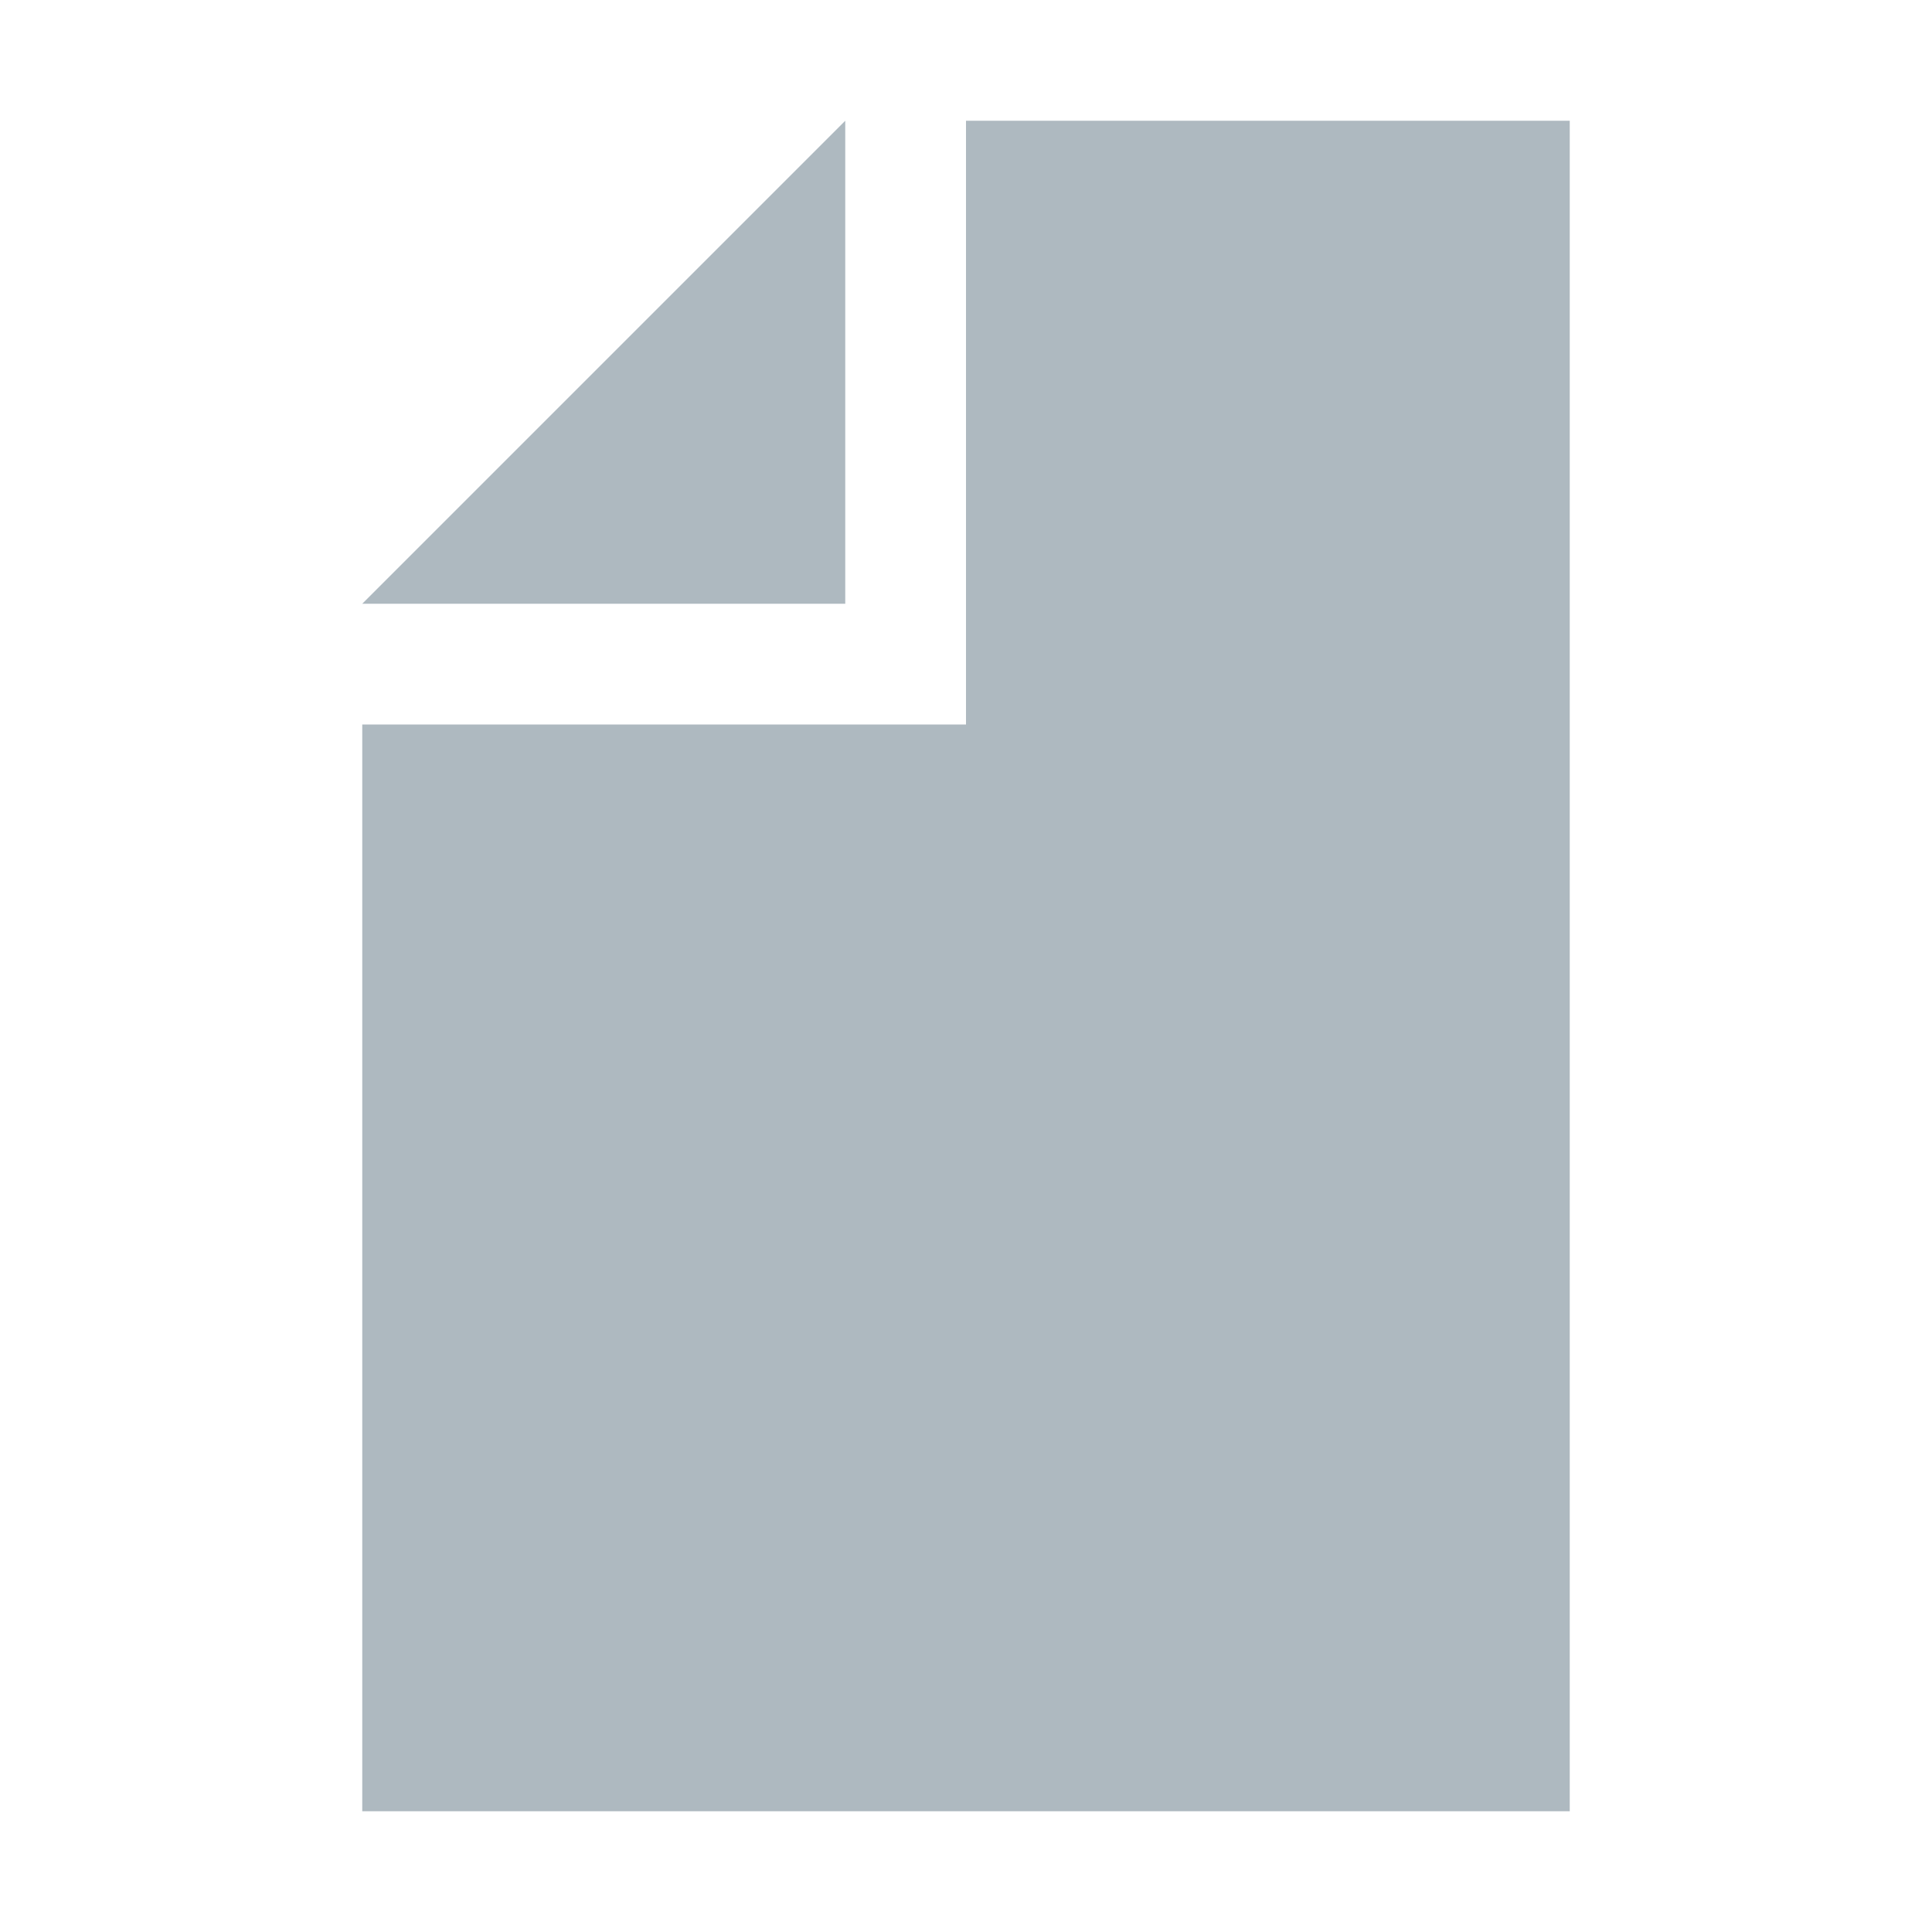
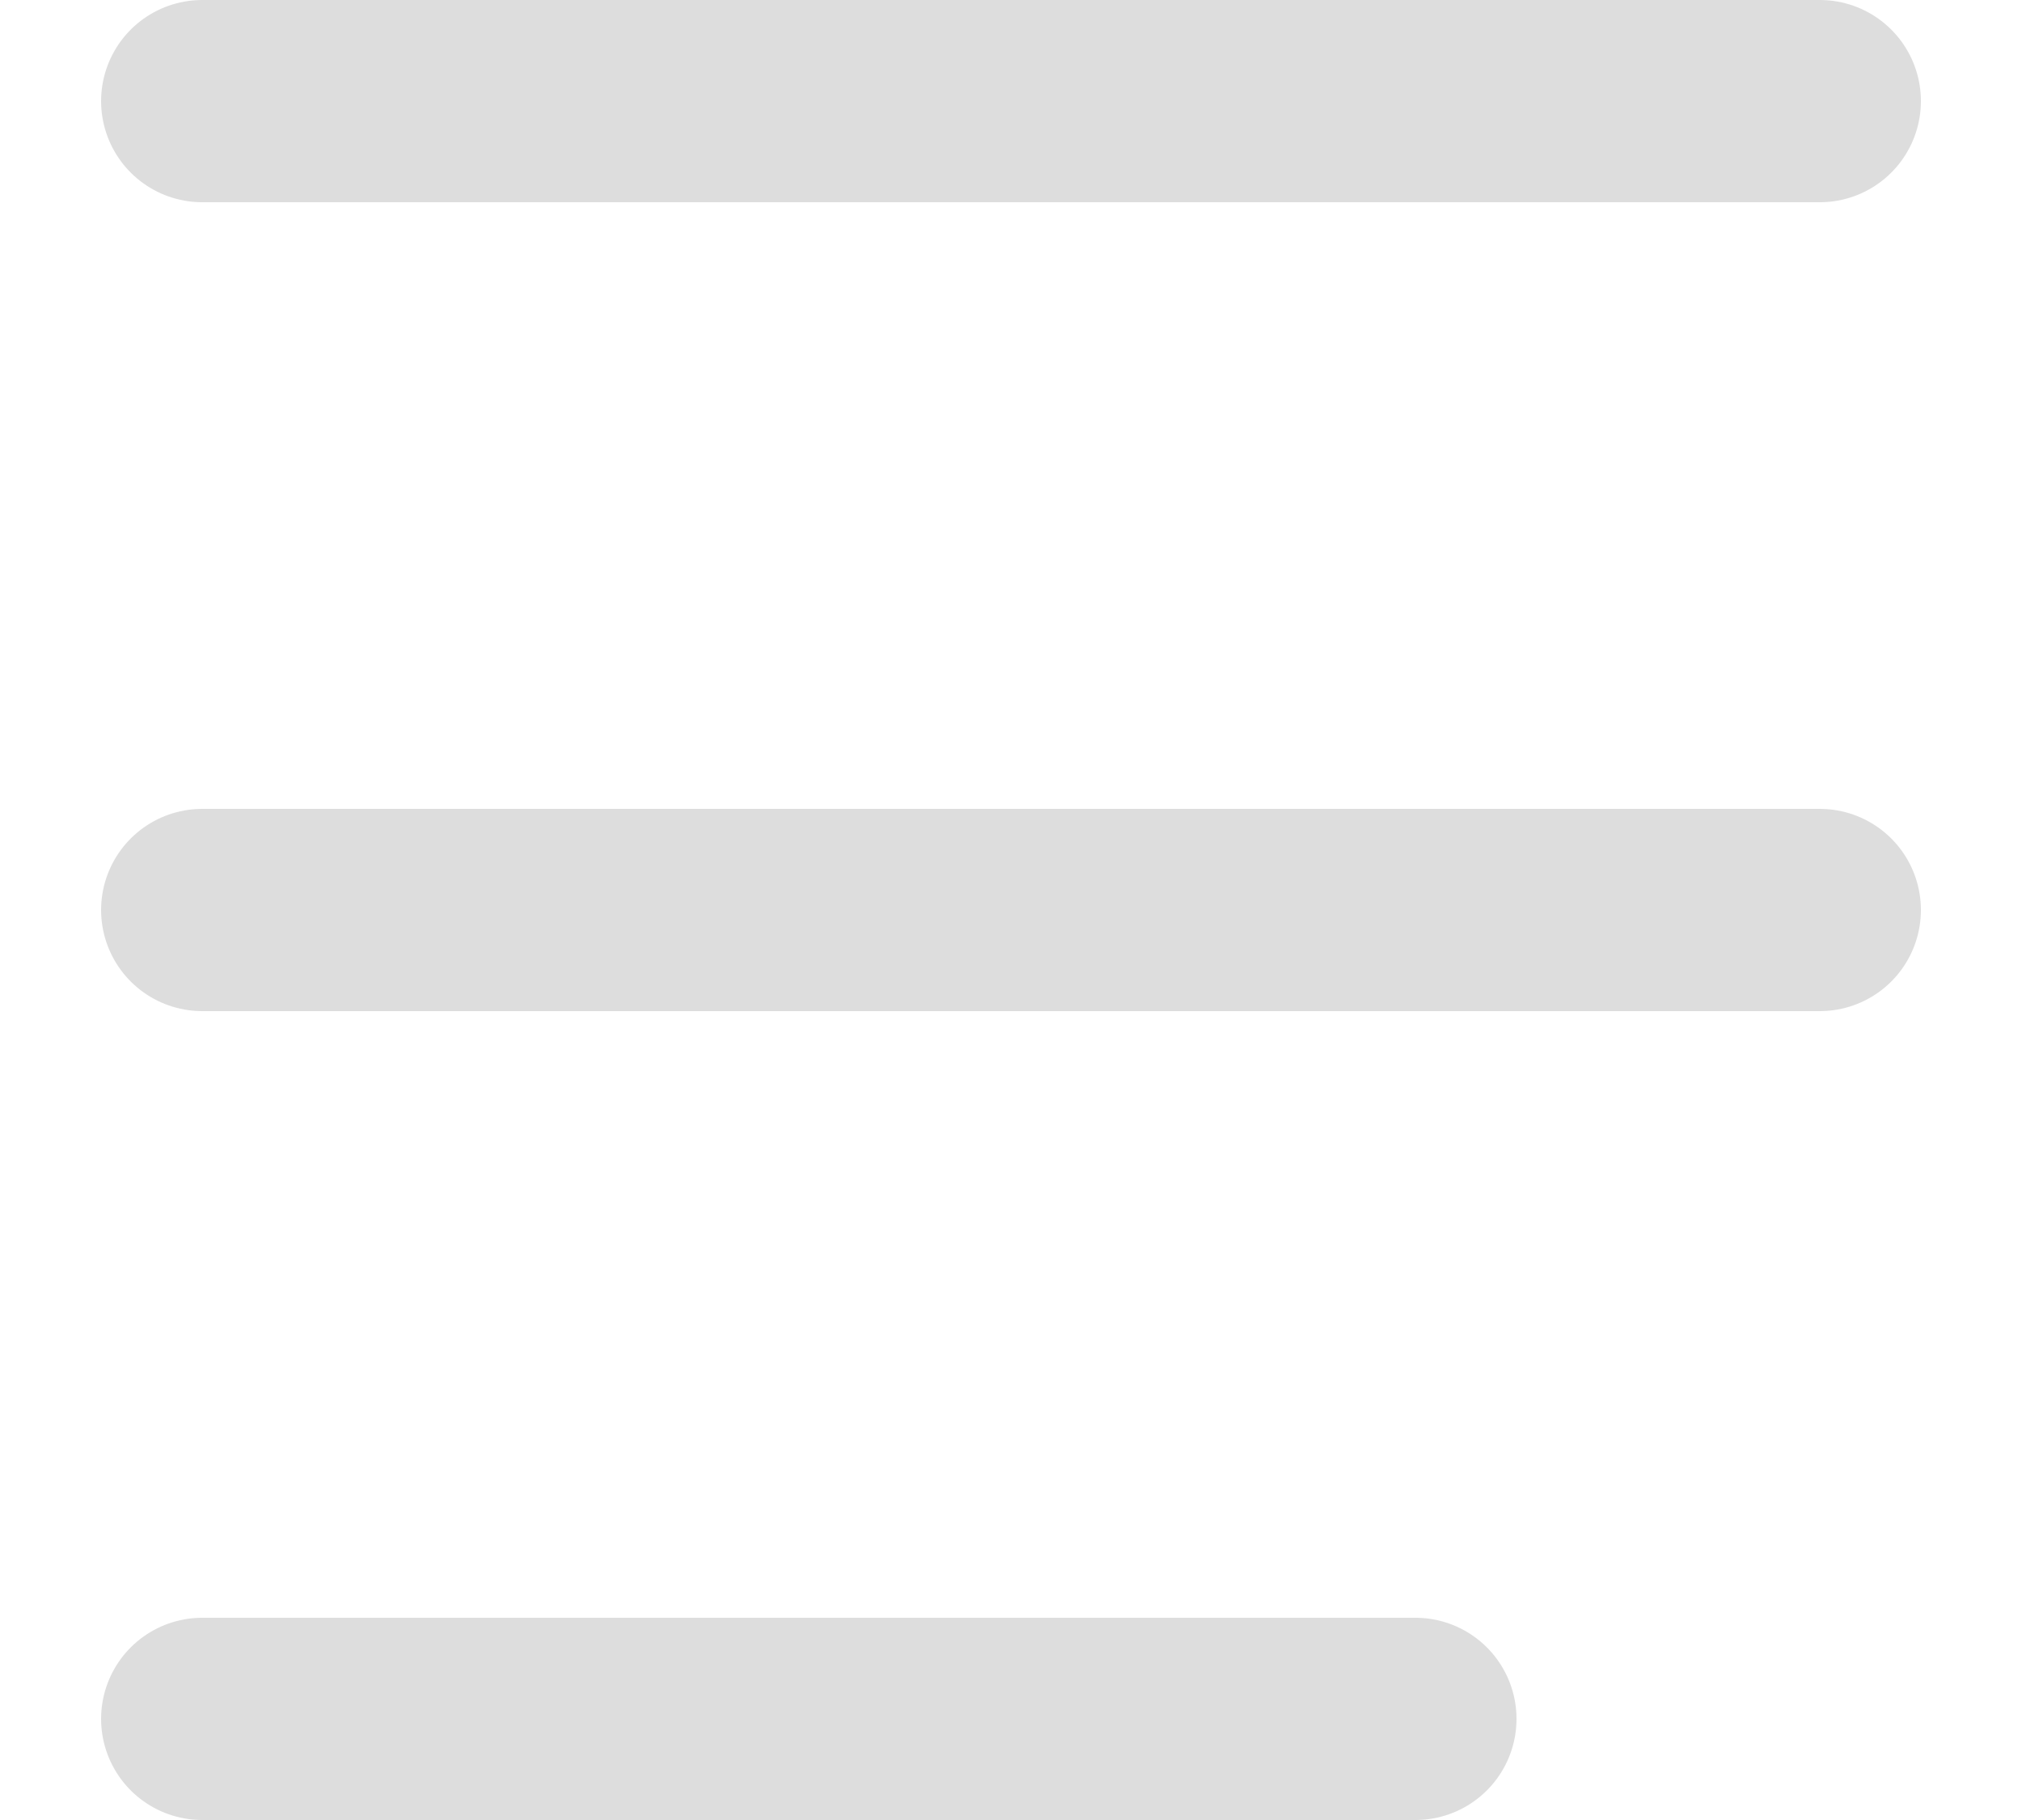
- <svg xmlns="http://www.w3.org/2000/svg" width="16" height="16" viewBox="0 0 16 16">
-   <rect id="frame" width="16" height="16" fill="none" />
-   <g fill="#9AA7B0" fill-opacity=".8" fill-rule="evenodd">
-     <path d="M7 1L3 5h4z" />
-     <path d="M8 1v5H3v9h10V1z" />
-   </g>
+ <svg xmlns="http://www.w3.org/2000/svg" width="10" height="9" viewBox="0 0 10 9" fill="none">
+   <path d="M1 8.5H7M1 0.5H9H1ZM1 4.5H9H1Z" stroke="#DDDDDD" stroke-linecap="round" stroke-linejoin="round" />
</svg>
